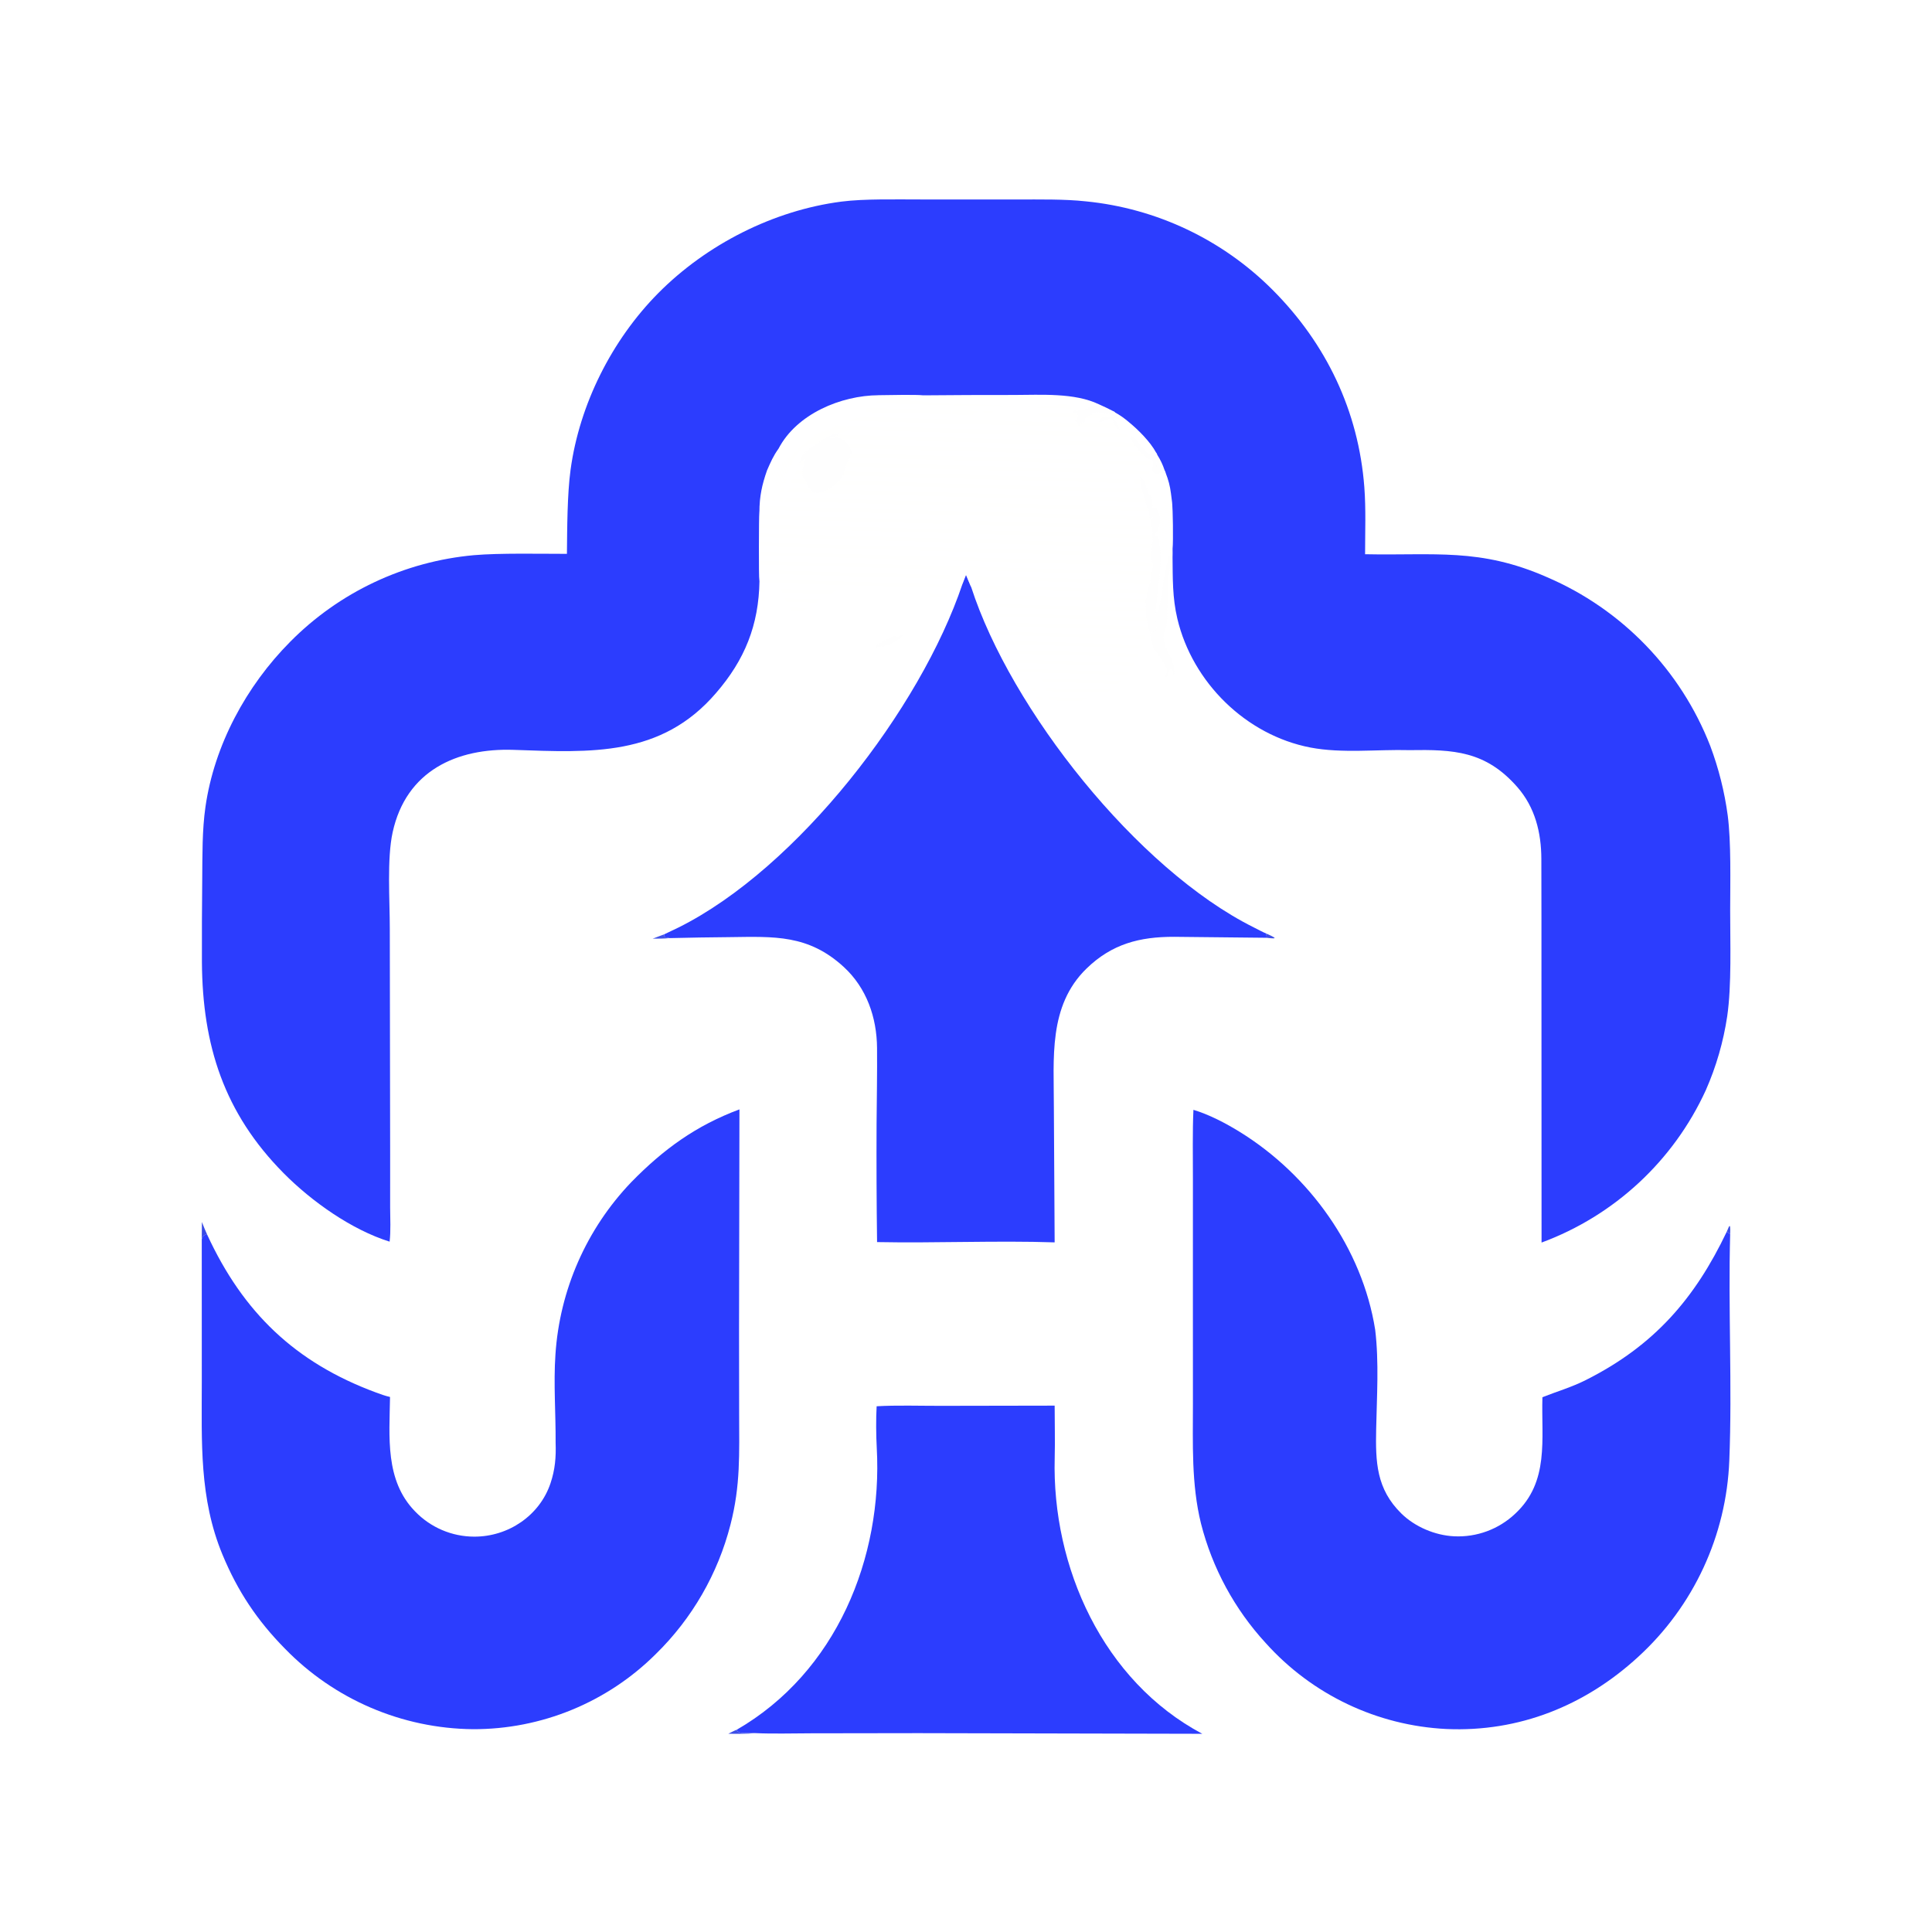
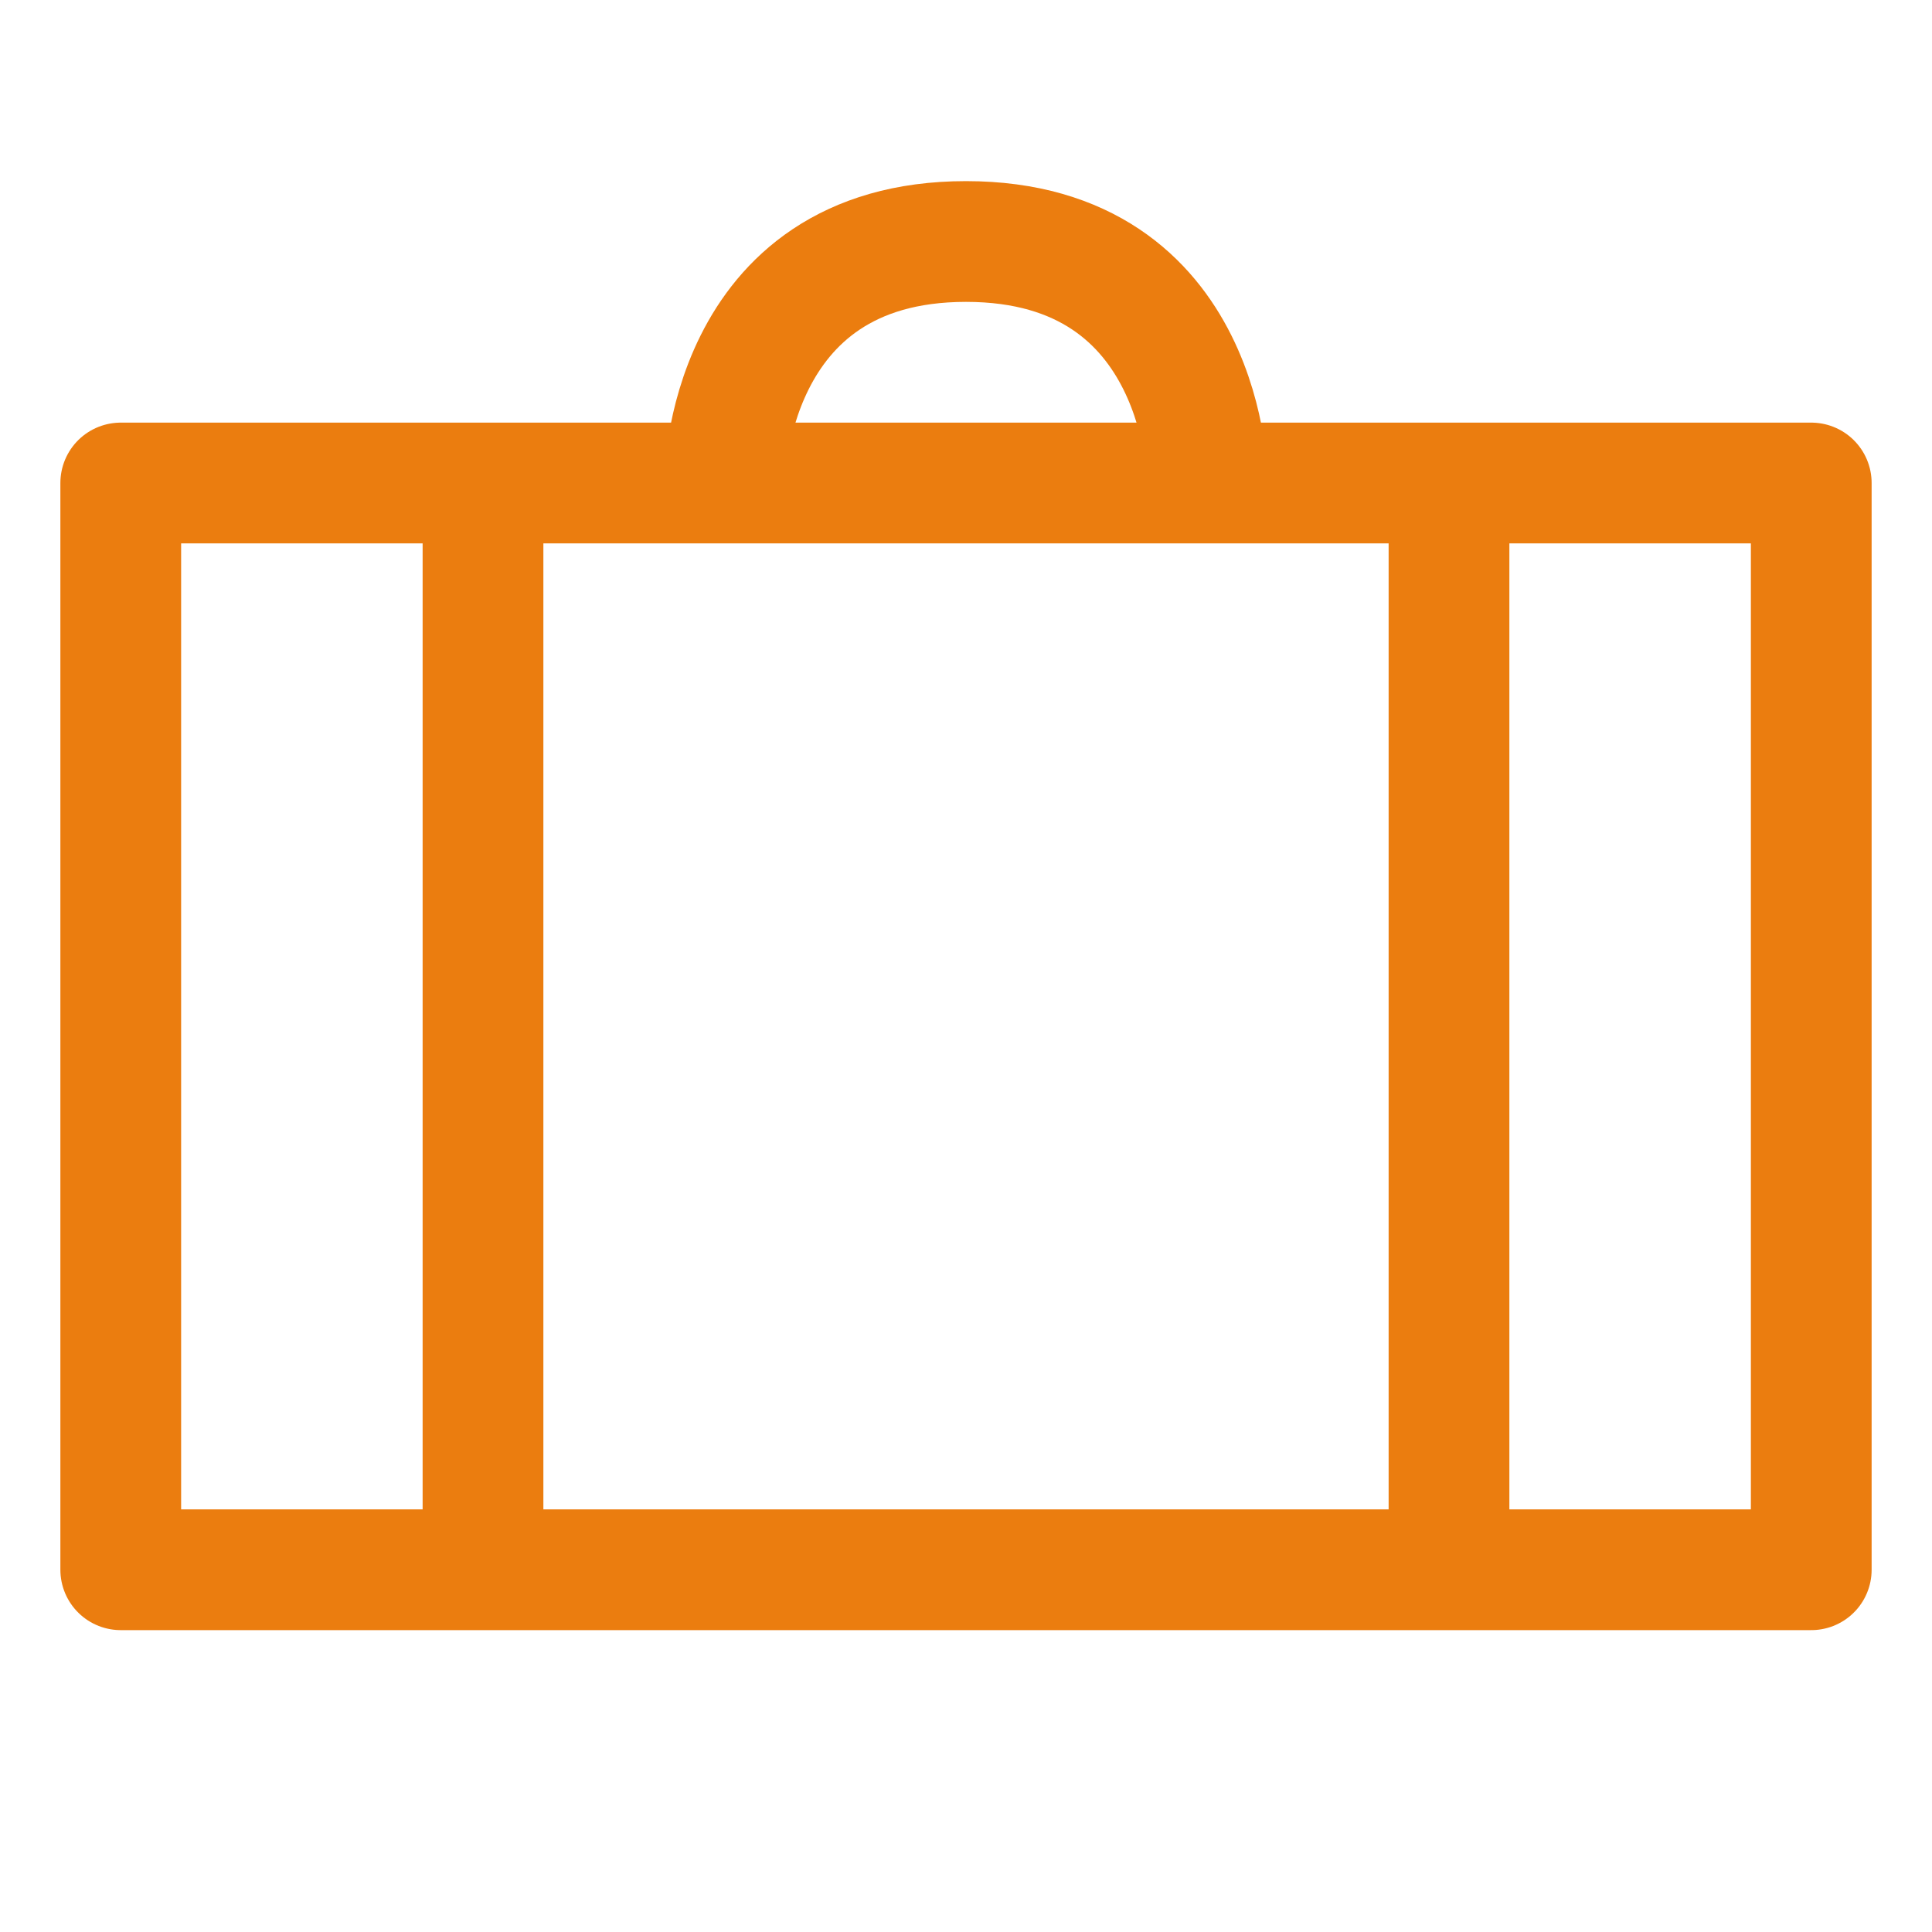
- <svg xmlns="http://www.w3.org/2000/svg" width="1024" height="1024" viewBox="0 0 1024 1024">
-   <path fill="#2C3DFE" d="M300.483 293.55C300.628 280.172 300.629 262.091 302.418 248.948C307.132 214.317 324.299 180.187 348.886 155.375C374.435 129.591 409.918 111.516 445.976 106.855C458.042 105.295 475.349 105.736 487.9 105.718L539.604 105.723C551.165 105.755 564.12 105.481 575.478 106.717C612.873 110.408 647.832 126.953 674.395 153.532C702.961 182.097 720.066 217.906 723.125 258.218C724.001 269.757 723.525 282.09 723.524 293.752C760.326 294.52 784.41 290.275 819.94 305.91C859.62 322.915 890.802 355.152 906.479 395.375C910.926 407.249 914.026 419.585 915.721 432.15C917.594 446.562 917.045 467.305 917.025 482.43C917.004 499.36 917.855 522.212 915.463 538.602C913.447 552.113 909.635 565.295 904.13 577.798C887.003 615.235 855.669 644.306 817.056 658.584L817.006 519.204C817.008 497.873 817.015 476.446 816.947 455.191C816.903 441.272 813.609 427.853 804.153 417.094C787.322 397.945 770.355 397.227 747.023 397.587C730.028 397.135 711.205 399.406 694.56 396.208C660.374 389.64 632.055 361.708 624.039 327.994C621.365 316.749 621.601 306.448 621.471 295.165C621.557 294.401 621.484 291.697 621.477 290.789C621.896 286.673 621.625 270.011 621.208 266.05L620.628 261.497C620.119 257.533 619.296 254.409 617.833 250.663C617.6 249.89 617.645 249.998 617.27 249.274C616.214 246.145 615.089 243.801 613.335 241.011C613.134 240.379 613.167 240.384 612.761 239.895C609.708 234.203 603.179 227.639 598.116 223.56C595.688 221.55 593.864 220.218 591.09 218.676C590.736 218.295 590.765 218.298 590.316 218.069C587.615 216.651 585.242 215.55 582.471 214.297C569.563 208.063 551.503 209.327 537.338 209.343C521.304 209.324 505.27 209.39 489.237 209.54C485.173 209.062 470.628 209.444 465.733 209.476C445.789 209.57 422.197 219.392 412.617 237.841C409.765 241.836 408.519 244.857 406.531 249.357C403.883 256.871 402.498 263.301 402.511 271.335C402.235 274.692 402.065 305.347 402.534 307.888C402.176 331.34 394.726 349.746 379.505 367.321C350.459 401.182 313.22 398.866 272.293 397.445C242.138 396.398 215.29 408.455 208.122 441.072C205.025 455.165 206.615 477.08 206.601 492.37L206.787 611.812L206.781 639.992C206.815 645.84 207.169 652.366 206.508 658.102C186.318 651.794 165.179 636.779 150.411 621.889C118.694 589.911 107.331 554.004 107.02 510.097C106.976 495.306 107.032 480.514 107.188 465.724C107.296 453.203 107.123 440.055 108.893 427.68C113.577 394.927 130.547 363.571 153.773 340.19C179.809 313.851 214.328 297.578 251.213 294.253C264.796 293.07 286.587 293.562 300.483 293.55Z" />
-   <path fill="#2C3DFE" d="M632.541 588.233C640.837 590.72 649.637 595.312 657.084 599.915C693.985 622.724 722.03 661.65 728.874 704.798C730.95 722.014 729.749 740.086 729.397 757.465C729.046 774.788 729.425 789.119 742.759 802.203C749.932 809.24 760.572 813.784 770.746 814.269C782.703 814.85 794.38 810.529 803.078 802.304C821.322 785.312 816.856 762.885 817.513 740.55C825.499 737.391 832.781 735.357 840.682 731.375C876.708 713.218 898.3 688.315 915.23 652.806L917.024 654.125C915.925 693.263 918.151 734.71 916.57 774.021C915.049 813.841 897.621 851.387 868.189 878.251C840.064 904.062 805.128 918.096 766.701 916.411C729.955 914.64 695.446 898.237 670.87 870.861C654.347 852.904 642.55 831.119 636.542 807.468C631.402 786.615 632.277 765.085 632.276 743.745L632.259 688.509L632.269 624.986C632.28 613.22 632.014 599.904 632.541 588.233Z" />
-   <path fill="#2C3DFE" d="M206.722 740.425C206.41 761.558 203.981 784.62 219.951 801.023C228.159 809.596 239.512 814.447 251.381 814.453C269.468 814.49 286.035 803.231 291.764 786.209C294.212 778.935 294.766 772.305 294.487 764.65C294.592 749.297 293.338 733.272 294.391 717.965C296.625 683.716 310.861 651.35 334.597 626.559C351.597 609.15 368.923 596.569 391.92 587.997L391.71 704.587L391.762 749.156C391.784 770.38 392.556 787.238 387.149 808.153C380.482 834.186 366.797 857.889 347.584 876.679C321.845 902.305 286.965 916.635 250.644 916.505C213.028 916.132 177.124 900.728 150.934 873.725C136.276 858.839 125.954 843.349 117.928 824.005C105.526 794.114 106.945 764.205 106.955 732.52L106.937 656.792C107.444 655.194 108.159 654.077 109.882 654.558C128.842 695.521 156.343 722.182 199.284 738.053C201.774 738.974 204.124 739.838 206.722 740.425Z" />
-   <path fill="#2C3DFE" d="M512.002 304.716C512.79 306.527 513.471 308.372 514.27 310.13L514.426 310.481L514.736 311.12C535.713 376.107 602.853 460.793 664.494 491.521C666.064 492.304 669.676 494.233 671.177 494.813L671.371 497.044L622.249 496.53C604.037 496.498 589.305 500.308 575.912 513.322C555.462 533.192 558.622 561.07 558.573 587.132L558.987 658.484C528.54 657.457 495.753 658.947 464.866 658.331C464.594 637.42 464.506 616.507 464.605 595.595C464.701 582.239 464.965 568.725 464.853 555.423C464.718 539.307 459.348 523.684 447.256 512.55C428.446 495.231 410.238 496.409 386.87 496.698C376.231 496.785 365.593 496.959 354.956 497.22C352.872 496.705 352.351 497.355 351.937 495.268C354.51 494.082 357.066 492.859 359.605 491.601C422.649 460.198 487.91 375.611 510.113 309.569L510.779 307.823C511.173 306.779 511.586 305.75 512.002 304.716Z" />
-   <path fill="#2C3DFE" d="M464.636 745.35C475.01 744.725 487.962 745.146 498.559 745.121L558.988 745.014C558.984 754.14 559.253 763.666 559.012 772.751C557.476 830.6 584.672 891.009 637.251 918.951L486.899 918.605L429.973 918.69C420.902 918.702 409.153 919.034 400.237 918.581C396.778 918.171 391.413 919.533 390.43 916.83C443.234 886.359 467.921 825.688 464.702 767.435C464.336 760.81 464.252 751.822 464.636 745.35Z" />
-   <defs>
-     <linearGradient id="gradient_0" gradientUnits="userSpaceOnUse" x1="504.608" y1="372.439" x2="508.972" y2="212.017">
-       <stop offset="0" stop-color="#FFFFFE" stop-opacity="0.341" />
-       <stop offset="1" stop-color="#FFFFFE" stop-opacity="0.471" />
-     </linearGradient>
-   </defs>
-   <path fill="url(#gradient_0)" d="M439.034 228.255C444.493 223.413 452.473 222.052 459.483 220.157C459.033 218.988 458.981 218.927 458.828 217.697C460.788 215.731 463.246 213.063 466.174 212.589C478.793 210.543 490.854 213.629 503.511 213.927C504.931 216.289 502.837 220.3 504.617 222.954C505.95 221.426 503.414 216.797 506.011 214.233C515.068 213.846 518.332 214.307 527.041 214.808C534.929 214.505 536.353 216.769 546.695 215.618L546.355 216.128C542.688 217.224 535.669 216.181 531.835 216.44C528.981 216.632 525.614 218.809 522.255 218.956C521.393 218.313 520.526 217.733 519.588 217.207C518.334 217.853 516.476 219.48 514.866 220.337C516.151 221.691 517.385 221.791 519.21 221.936L520.139 223.04L520.461 222.992L520.649 221.988C524.743 220.964 548.044 224.006 549.319 222.637C550.062 221.838 550.843 221.563 551.82 221.125L552.008 220.674L549.049 218.228C549.805 217.632 550.164 217.581 550.523 216.713L549.26 216.361C551.664 215.074 554.235 215.752 556.936 215.522C559.36 215.317 562.743 213.081 565.035 213.937C567.112 214.713 567.721 215.959 568.407 217.917C569.504 218.802 570.033 219.201 571.329 219.818C571.716 220.774 569.223 222.87 569.989 223.271C571.762 224.199 571.092 224.907 571.617 225.896C572.171 226.097 572.213 223.996 573.833 223.92C575.084 223.86 575.33 222.454 575.348 221.371C585.153 215.643 580.617 220.115 588.61 219.411C589.081 219.859 589.597 220.273 590.048 220.738C589.326 221.402 586.258 220.694 585.314 221.106C584.428 221.493 581.674 222.305 582.973 223.709C583.266 223.703 583.804 223.456 584.013 223.382C584.27 223.291 584.53 223.212 584.784 223.115C585.209 222.953 585.609 222.734 586.023 222.547C586.78 222.206 587.724 222.13 588.539 221.852C588.763 221.775 589.006 221.709 589.235 221.818C589.545 221.966 589.645 222.192 589.703 222.509C589.718 222.59 589.724 222.672 589.739 222.753C589.812 223.157 589.969 223.416 590.136 223.79C590.232 224.005 590.35 224.219 590.377 224.452L590.348 224.491C590.389 224.644 592.602 226.948 593.349 228.335L593.381 228.335C594.089 227.229 590.436 222.5 590.564 221.603C590.887 221.348 592.398 222.085 593.238 222.194C593.833 223.418 594.162 223.634 594.96 224.724C594.871 225.377 594.916 225.775 594.631 225.912C593.566 226.424 597.563 230.621 598.614 231.589C601.384 235.989 604.814 241.457 609.665 243.6C611.352 244.014 609.424 246.684 609.274 247.417C608.618 250.608 609.64 253.873 608.863 257.21C608.398 259.209 609.471 258.476 608.536 260.813C607.564 258.081 606.635 254.819 604.857 252.635L604.174 252.717C604.678 259.257 606.628 264.637 608.891 270.685C609.574 272.512 609.004 273.327 609.791 275.388C609.973 275.352 610.757 274.154 611.114 273.756C610.642 274.927 610.611 275.102 609.895 276.122C609.585 277.645 609.786 277.508 610.357 278.866C612.317 283.532 608.716 296.027 611.338 299.791C610.314 302.922 610.267 306.675 609.082 310.549C606.683 318.395 606.697 324.313 608.534 331.911C607.856 336.268 603.785 346.941 601.798 350.636C595.744 361.892 587.449 368.11 575.017 370.674C571.599 371.379 565.61 376.801 561.556 373.967C560.115 372.96 557.057 371.48 555.685 370.129C554.691 368.181 553.498 360.129 551.064 359.494C549.767 359.155 544.698 356.909 543.274 356.4C543.129 357.944 558.289 378.348 560.272 380.997C560.84 381.756 562.005 382.9 561.862 383.846C556.449 381.8 550.104 370.845 547.329 365.911C545.294 362.292 541.208 359.219 539.064 355.582C535.287 349.171 532.766 342.253 529.949 335.404C527.798 330.285 524.726 326.325 524.223 320.623C524.124 319.496 522.154 319.458 521.462 317.775C520.563 315.586 521.149 310.994 518.988 309.959C516.885 310.202 516.539 310.137 514.736 311.12L514.426 310.481C514.541 308.282 514.412 309.28 515.652 308.134C516.555 307.3 517.59 304.383 516.248 303.528C516.141 303.46 516.194 301.098 514.321 302.334C513.194 301.941 513.147 300.783 511.516 300.815C507.96 300.885 510.983 299.051 507.45 296.926L507.148 297.035C506.875 298.982 509.886 298.977 509.058 305.74C502.136 296.323 503.169 310.378 502.326 314.506C501.915 316.518 499.139 319.915 497.792 321.486C498.867 318.604 501.448 314.635 501.416 312.335C499.991 313.091 500.36 315.993 497.134 317.767C493.442 318.142 492.512 315.063 489.803 313.302C487.309 311.682 483.93 314.23 480.804 314.679C477.394 315.168 475.168 311.632 473.438 311.629C464.037 311.614 454.057 310.357 444.851 312.537C437.68 315.016 430.493 321.352 424.326 324.505C415.245 329.147 416.479 302.559 405.718 312.15C404.676 314.194 405.744 323.798 406.115 326.452L405.86 326.672C402.902 322.617 404.439 313.077 402.534 307.888C402.065 305.347 402.235 274.692 402.511 271.335C403.673 268.09 403.546 262.979 404.312 261.261C405.856 262.028 404.596 263.222 404.533 264.142L404.595 264.209C406.103 264.338 406.895 259.496 407.105 258.474C407.827 260.835 407.962 264.608 408.695 266.206L409.175 265.942L409.748 263.456L410.235 263.236L410.583 264.418C410.686 265.544 410.518 265.252 411.008 266.069L411.115 266.098C411.402 266.505 411.553 267.489 411.991 267.63C413.037 266.801 415.497 251.336 417.212 248.669C418.772 246.244 418.965 244.801 421.313 242.331C419.967 246.444 417.226 249.014 416.885 253.237C416.718 255.317 414.262 265.074 415.009 266.361C415.241 266.468 415.128 266.468 415.347 266.387C415.626 265.92 415.411 265.248 415.642 265.179C418.34 264.377 415.764 262.903 416.626 261.62C416.839 261.695 416.998 261.808 417.208 261.962C418.082 261.604 416.9 260.996 417.037 260.283L417.164 260.169C418.423 260.517 418.426 256.047 419.909 254.084C421.039 252.587 422.374 247.904 423.393 246.071C423.566 245.936 426.847 243.044 426.677 243.092C427.257 244.01 424.135 249.354 425.76 252.48L426.146 253.212C426.19 253.303 426.235 253.395 426.279 253.486L426.662 254.216C426.831 254.544 426.999 254.872 427.167 255.201C428.909 258.453 430.154 262.564 434.713 261.068C436.668 260.422 438.942 259.42 440.659 258.27C443.163 256.594 446.549 253.379 447.336 250.356C448.084 247.482 448.983 245.368 450.1 242.721C450.92 240.568 451.537 240.27 450.914 238.297C449.857 234.948 448.173 234.15 445.493 232.245C443.608 230.905 440.757 232.583 440.065 232.218C440.04 232.262 445.235 229.902 445.592 229.764C445.965 229.632 452.122 226.809 451.827 227.282L451.805 227.19C449.772 225.601 442.879 228.268 439.034 228.255ZM601.457 257.889L601.587 257.077C602.026 254.602 600.139 253.424 598.096 252.837L597.862 252.767C597.636 255.959 598.149 257.268 601.457 257.889Z" />
-   <path fill="#FEFEFE" fill-opacity="0.604" d="M597.862 252.767L598.096 252.837C600.139 253.424 602.026 254.602 601.587 257.077L601.457 257.889C598.149 257.268 597.636 255.959 597.862 252.767Z" />
-   <path fill="#FEFEFE" fill-opacity="0.627" d="M432.91 235.249C436.923 232.196 440.407 229.665 445.592 229.764C445.235 229.902 440.04 232.262 440.065 232.218C440.757 232.583 443.608 230.905 445.493 232.245C448.173 234.15 449.857 234.948 450.914 238.297C451.537 240.27 450.92 240.568 450.1 242.721C448.983 245.368 448.084 247.482 447.336 250.356C446.549 253.379 443.163 256.594 440.659 258.27C438.942 259.42 436.668 260.422 434.713 261.068C430.154 262.564 428.909 258.453 427.167 255.201C426.999 254.872 426.831 254.544 426.662 254.216L426.279 253.486C426.235 253.395 426.19 253.303 426.146 253.212L425.76 252.48C424.135 249.354 427.257 244.01 426.677 243.092C426.847 243.044 423.566 245.936 423.393 246.071C426.307 238.853 426.799 239.434 432.91 235.249Z" />
-   <path fill="#FEFEFE" fill-opacity="0.161" d="M465.733 209.476C470.628 209.444 485.173 209.062 489.237 209.54L489.831 209.606C496.122 210.261 506.896 209.891 512.018 210.822L509.195 211.059C514.141 211.832 522.875 212.763 527.041 214.808C518.332 214.307 515.068 213.846 506.011 214.233C503.414 216.797 505.95 221.426 504.617 222.954C502.837 220.3 504.931 216.289 503.511 213.927C490.854 213.629 478.793 210.543 466.174 212.589C463.246 213.063 460.788 215.731 458.828 217.697C458.981 218.927 459.033 218.988 459.483 220.157C452.473 222.052 444.493 223.413 439.034 228.255C433.659 228.595 431.011 231.255 427.321 234.396C424.557 236.748 421.882 238.488 419.632 241.62C418.597 243.061 415.921 244.014 414.66 245.153C413.675 246.018 413.762 248.226 412.019 248.819C410.206 250.916 409.17 247.025 408.278 250.251C408.066 251.018 408.469 255.591 408.814 256.228C411.971 262.063 411.314 259.305 410.583 264.418L410.235 263.236L409.748 263.456L409.175 265.942L408.695 266.206C407.962 264.608 407.827 260.835 407.105 258.474C407.596 256.116 407.465 251.693 406.531 249.357C408.519 244.857 409.765 241.836 412.617 237.841C415.207 239.069 428.694 228.188 432.199 226.635C434.032 225.823 435.827 225.552 437.766 225.195C440.487 221.966 449.572 217.771 453.908 216.965C455.855 214.265 457.09 213.06 459.422 210.694C462.208 210.443 463.035 210.252 465.733 209.476Z" />
-   <path fill="#FEFEFE" fill-opacity="0.325" d="M608.534 331.911C606.697 324.313 606.683 318.395 609.082 310.549C610.267 306.675 610.314 302.922 611.338 299.791C608.716 296.027 612.317 283.532 610.357 278.866C609.786 277.508 609.585 277.645 609.895 276.122C610.611 275.102 610.642 274.927 611.114 273.756C610.757 274.154 609.973 275.352 609.791 275.388C609.004 273.327 609.574 272.512 608.891 270.685C606.628 264.637 604.678 259.257 604.174 252.717L604.857 252.635C606.635 254.819 607.564 258.081 608.536 260.813C609.932 263.684 610.763 262.417 610.786 267.13C610.79 267.979 610.917 270.498 612.219 268.567C616.772 273.212 614.359 280.134 611.465 284.846C612.572 284.569 612.694 284.521 613.735 284.125C617.402 296.943 612.937 312.33 612.602 324.453C611.137 329.154 616.135 334.171 609.5 335.498C609.222 333.727 608.505 334.393 608.534 331.911ZM613.075 280.645L613.005 280.469C612.937 280.471 612.868 280.474 612.799 280.476L612.713 280.635L612.73 280.681C612.845 280.669 612.96 280.657 613.075 280.645Z" />
-   <defs>
-     <linearGradient id="gradient_1" gradientUnits="userSpaceOnUse" x1="624.12" y1="289.38" x2="610.007" y2="284.259">
-       <stop offset="0" stop-color="white" stop-opacity="0.173" />
-       <stop offset="1" stop-color="#FFFFFE" stop-opacity="0.314" />
-     </linearGradient>
-   </defs>
-   <path fill="url(#gradient_1)" d="M612.219 268.567C611.329 261.036 612.868 264.293 614.419 258.493C615.921 252.872 611.026 255.673 616.983 250.748L617.463 252.407C616.747 255.146 615.726 256.47 615.728 259.747L615.724 260.751C615.729 261.74 616.223 263.389 616.631 264.285C616.739 264.522 616.841 264.758 616.747 265.042C616.746 265.087 616.744 265.132 616.743 265.177C618.605 267.056 616.77 263.464 619.015 266.584L619.086 266.594C619.27 266.328 619.627 265.768 619.823 265.599L619.913 265.627L619.673 265.668L620.132 266.028C620.365 266.843 620.344 267.722 620.684 268.506L620.73 268.505C620.913 267.812 621.032 266.814 621.208 266.05C621.625 270.011 621.896 286.673 621.477 290.789C616.175 299.587 615.987 321.177 613.549 324.549L612.602 324.453C612.937 312.33 617.402 296.943 613.735 284.125C612.694 284.521 612.572 284.569 611.465 284.846C614.359 280.134 616.772 273.212 612.219 268.567Z" />
-   <path fill="#FEFEFE" fill-opacity="0.071" d="M546.695 215.618C550.199 213.361 564.361 208.339 567.377 210.966C575.098 217.692 574.234 212.827 582.471 214.297C585.242 215.55 587.615 216.651 590.316 218.069L589.165 218.485C584.473 215.245 580.955 213.471 575.989 216.718C575.256 217.197 569.426 217.824 568.407 217.917C567.721 215.959 567.112 214.713 565.035 213.937C562.743 213.081 559.36 215.317 556.936 215.522C554.235 215.752 551.664 215.074 549.26 216.361L550.523 216.713C550.164 217.581 549.805 217.632 549.049 218.228L552.008 220.674L551.82 221.125C550.843 221.563 550.062 221.838 549.319 222.637C548.044 224.006 524.743 220.964 520.649 221.988L520.461 222.992L520.139 223.04L519.21 221.936C517.385 221.791 516.151 221.691 514.866 220.337C516.476 219.48 518.334 217.853 519.588 217.207C520.526 217.733 521.393 218.313 522.255 218.956C525.614 218.809 528.981 216.632 531.835 216.44C535.669 216.181 542.688 217.224 546.355 216.128L546.695 215.618Z" />
-   <path fill="#FEFEFE" fill-opacity="0.09" d="M612.602 324.453L613.549 324.549C615.987 321.177 616.175 299.587 621.477 290.789C621.484 291.697 621.557 294.401 621.471 295.165L620.741 297.891C618.778 305.33 619.366 314.469 618.645 322.272C618.311 325.882 619.388 329.721 617.784 333.208C613.633 342.648 624.213 348.905 622.146 357.835L622.022 357.359C621.673 356.064 621.646 355.492 620.7 354.539C618.603 356.054 619.567 358.56 617.764 359.023C617.78 358.403 618.474 355.307 618.518 355.483C617.334 350.766 613.743 347.297 611.283 343.433C611.5 343.774 609.576 335.839 609.5 335.498C616.135 334.171 611.137 329.154 612.602 324.453Z" />
-   <defs>
-     <linearGradient id="gradient_2" gradientUnits="userSpaceOnUse" x1="408.433" y1="254.475" x2="419.567" y2="249.525">
-       <stop offset="0" stop-color="white" stop-opacity="0.376" />
-       <stop offset="1" stop-color="#FFFFFD" stop-opacity="0.412" />
-     </linearGradient>
-   </defs>
-   <path fill="url(#gradient_2)" d="M439.034 228.255C442.879 228.268 449.772 225.601 451.805 227.19L451.827 227.282C452.122 226.809 445.965 229.632 445.592 229.764C440.407 229.665 436.923 232.196 432.91 235.249C425.64 235.227 426.029 236.628 421.313 242.331C418.965 244.801 418.772 246.244 417.212 248.669C415.497 251.336 413.037 266.801 411.991 267.63C411.553 267.489 411.402 266.505 411.115 266.098L411.008 266.069C410.518 265.252 410.686 265.544 410.583 264.418C411.314 259.305 411.971 262.063 408.814 256.228C408.469 255.591 408.066 251.018 408.278 250.251C409.17 247.025 410.206 250.916 412.019 248.819C413.762 248.226 413.675 246.018 414.66 245.153C415.921 244.014 418.597 243.061 419.632 241.62C421.882 238.488 424.557 236.748 427.321 234.396C431.011 231.255 433.659 228.595 439.034 228.255Z" />
-   <path fill="#FEFEFE" fill-opacity="0.11" d="M497.792 321.486C499.139 319.915 501.915 316.518 502.326 314.506C503.169 310.378 502.136 296.323 509.058 305.74C508.996 307.763 508.868 307.45 509.839 309.014L509.1 308.871C507.848 308.618 508.719 306.679 507.359 305.812C506.639 305.354 504.849 305.926 504.707 306.588C503.876 310.472 504.221 314.968 503.969 319.028C503.296 319.689 501.07 321.451 500.782 322.185C499.317 326.134 497.34 328.894 494.857 332.207C493.539 333.965 491.564 334.945 489.385 334.336C487.801 333.893 482.717 335.688 482.597 335.659L482.528 335.502C483.393 333.53 484.753 334.119 486.207 333.365C486.938 332.469 487.463 331.4 488.816 331.671C488.998 331.708 491.07 331.846 491.353 331.852C493.879 331.903 497.318 322.825 497.792 321.486Z" />
-   <path fill="#FEFEFE" fill-opacity="0.055" d="M594.96 224.724C596.088 224.744 596.678 224.859 597.528 224.078L598.116 223.56C603.179 227.639 609.708 234.203 612.761 239.895C611.345 240.521 612.316 239.744 611.223 239.624C610.982 239.765 609.62 241.143 609.25 240.876C606.6 238.964 602.248 232.454 599.782 230.911C599.331 230.932 598.982 231.313 598.614 231.589C597.563 230.621 593.566 226.424 594.631 225.912C594.916 225.775 594.871 225.377 594.96 224.724Z" />
-   <path fill="#FEFEFE" fill-opacity="0.471" d="M421.313 242.331C426.029 236.628 425.64 235.227 432.91 235.249C426.799 239.434 426.307 238.853 423.393 246.071C422.374 247.904 421.039 252.587 419.909 254.084C418.426 256.047 418.423 260.517 417.164 260.169L417.037 260.283C416.9 260.996 418.082 261.604 417.208 261.962C416.998 261.808 416.839 261.695 416.626 261.62C415.764 262.903 418.34 264.377 415.642 265.179C415.411 265.248 415.626 265.92 415.347 266.387C415.128 266.468 415.241 266.468 415.009 266.361C414.262 265.074 416.718 255.317 416.885 253.237C417.226 249.014 419.967 246.444 421.313 242.331Z" />
-   <path fill="#FEFEFE" fill-opacity="0.404" d="M609.665 243.6C613.015 242.607 609.559 248.733 611.582 250.592C612.769 251.683 616.327 250.344 616.983 250.748C611.026 255.673 615.921 252.872 614.419 258.493C612.868 264.293 611.329 261.036 612.219 268.567C610.917 270.498 610.79 267.979 610.786 267.13C610.763 262.417 609.932 263.684 608.536 260.813C609.471 258.476 608.398 259.209 608.863 257.21C609.64 253.873 608.618 250.608 609.274 247.417C609.424 246.684 611.352 244.014 609.665 243.6Z" />
-   <path fill="#FEFEFE" fill-opacity="0.29" d="M568.407 217.917C569.426 217.824 575.256 217.197 575.989 216.718C580.955 213.471 584.473 215.245 589.165 218.485L588.61 219.411C580.617 220.115 585.153 215.643 575.348 221.371C575.33 222.454 575.084 223.86 573.833 223.92C572.213 223.996 572.171 226.097 571.617 225.896C571.092 224.907 571.762 224.199 569.989 223.271C569.223 222.87 571.716 220.774 571.329 219.818C570.033 219.201 569.504 218.802 568.407 217.917Z" />
-   <path fill="#FEFEFE" fill-opacity="0.333" d="M598.614 231.589C598.982 231.313 599.331 230.932 599.782 230.911C602.248 232.454 606.6 238.964 609.25 240.876C609.62 241.143 610.982 239.765 611.223 239.624C612.316 239.744 611.345 240.521 612.761 239.895C613.167 240.384 613.134 240.379 613.335 241.011C613.19 243.061 613.89 242.489 613.138 244.504C611.767 248.181 615.142 248.796 617.27 249.274C617.645 249.998 617.6 249.89 617.833 250.663L617.463 252.407L616.983 250.748C616.327 250.344 612.769 251.683 611.582 250.592C609.559 248.733 613.015 242.607 609.665 243.6C604.814 241.457 601.384 235.989 598.614 231.589Z" />
-   <path fill="#FEFEFE" fill-opacity="0.031" d="M617.833 250.663C619.296 254.409 620.119 257.533 620.628 261.497L621.208 266.05C621.032 266.814 620.913 267.812 620.73 268.505L620.684 268.506C620.344 267.722 620.365 266.843 620.132 266.028L619.673 265.668L619.913 265.627L619.823 265.599C619.627 265.768 619.27 266.328 619.086 266.594L619.015 266.584C616.77 263.464 618.605 267.056 616.743 265.177C616.744 265.132 616.746 265.087 616.747 265.042C616.841 264.758 616.739 264.522 616.631 264.285C616.223 263.389 615.729 261.74 615.724 260.751L615.728 259.747C615.726 256.47 616.747 255.146 617.463 252.407L617.833 250.663Z" />
-   <path fill="#FEFEFE" fill-opacity="0.51" d="M509.058 305.74C509.886 298.977 506.875 298.982 507.148 297.035L507.45 296.926C510.983 299.051 507.96 300.885 511.516 300.815C513.147 300.783 513.194 301.941 514.321 302.334C516.194 301.098 516.141 303.46 516.248 303.528C517.59 304.383 516.555 307.3 515.652 308.134C514.412 309.28 514.541 308.282 514.426 310.481L514.27 310.13C513.471 308.372 512.79 306.527 512.002 304.716C511.586 305.75 511.173 306.779 510.779 307.823L510.113 309.569L509.839 309.014C508.868 307.45 508.996 307.763 509.058 305.74Z" />
-   <path fill="#FEFEFE" fill-opacity="0.098" d="M406.531 249.357C407.465 251.693 407.596 256.116 407.105 258.474C406.895 259.496 406.103 264.338 404.595 264.209L404.533 264.142C404.596 263.222 405.856 262.028 404.312 261.261C403.546 262.979 403.673 268.09 402.511 271.335C402.498 263.301 403.883 256.871 406.531 249.357Z" />
-   <path fill="#FEFEFE" fill-opacity="0.133" d="M476.842 336.905C481.619 335.661 472.468 343.187 464.654 342.966C463.053 340.13 465.743 342.859 467.537 340.063C467.756 339.723 472.411 337.671 472.193 337.887C474.223 335.87 475.767 338.819 476.842 336.905Z" />
-   <path fill="#FEFEFE" fill-opacity="0.447" d="M590.316 218.069C590.765 218.298 590.736 218.295 591.09 218.676C591.547 220.288 592.396 220.569 593.238 222.194C592.398 222.085 590.887 221.348 590.564 221.603C590.436 222.5 594.089 227.229 593.381 228.335L593.349 228.335C592.602 226.948 590.389 224.644 590.348 224.491L590.377 224.452C590.35 224.219 590.232 224.005 590.136 223.79C589.969 223.416 589.812 223.157 589.739 222.753C589.724 222.672 589.718 222.59 589.703 222.509C589.645 222.192 589.545 221.966 589.235 221.818C589.006 221.709 588.763 221.775 588.539 221.852C587.724 222.13 586.78 222.206 586.023 222.547C585.609 222.734 585.209 222.953 584.784 223.115C584.53 223.212 584.27 223.291 584.013 223.382C583.804 223.456 583.266 223.703 582.973 223.709C581.674 222.305 584.428 221.493 585.314 221.106C586.258 220.694 589.326 221.402 590.048 220.738C589.597 220.273 589.081 219.859 588.61 219.411L589.165 218.485L590.316 218.069Z" />
-   <path fill="#FEFEFE" fill-opacity="0.176" d="M613.335 241.011C615.089 243.801 616.214 246.145 617.27 249.274C615.142 248.796 611.767 248.181 613.138 244.504C613.89 242.489 613.19 243.061 613.335 241.011Z" />
-   <path fill="#FEFEFE" fill-opacity="0.31" d="M591.09 218.676C593.864 220.218 595.688 221.55 598.116 223.56L597.528 224.078C596.678 224.859 596.088 224.744 594.96 224.724C594.162 223.634 593.833 223.418 593.238 222.194C592.396 220.569 591.547 220.288 591.09 218.676Z" />
-   <path fill="#384AE6" fill-opacity="0.976" d="M386.039 918.913C387.274 918.303 389.211 917.247 390.43 916.83C391.413 919.533 396.778 918.171 400.237 918.581C395.603 919.09 390.696 918.971 386.039 918.913Z" />
-   <path fill="#384AE6" d="M107.013 647.679C107.94 650.082 108.81 652.212 109.882 654.558C108.159 654.077 107.444 655.194 106.937 656.792L107.013 647.679Z" />
-   <path fill="#384AE6" fill-opacity="0.957" d="M345.961 497.522C347.808 496.82 350.119 495.875 351.937 495.268C352.351 497.355 352.872 496.705 354.956 497.22C352.053 497.521 348.89 497.489 345.961 497.522Z" />
-   <path fill="#384AE6" fill-opacity="0.969" d="M671.177 494.813C671.753 495.077 675.495 496.661 675.597 497.196C675.273 497.604 672.031 497.088 671.371 497.044L671.177 494.813Z" />
-   <path fill="#384AE6" fill-opacity="0.988" d="M915.23 652.806C915.551 651.995 915.892 651.192 916.254 650.399C916.371 650.14 916.498 649.891 916.754 649.767C917.253 649.967 917.025 653.528 917.024 654.125L915.23 652.806Z" />
+ <svg xmlns="http://www.w3.org/2000/svg" width="800px" height="800px" viewBox="0 0 32 32" id="i-work" fill="none" stroke="#eb7d0f" stroke-linecap="round" stroke-linejoin="round" stroke-width="2">
+   <path d="M30 8 L2 8 2 26 30 26 Z M20 8 C20 8 20 4 16 4 12 4 12 8 12 8 M8 26 L8 8 M24 26 L24 8" />
</svg>
